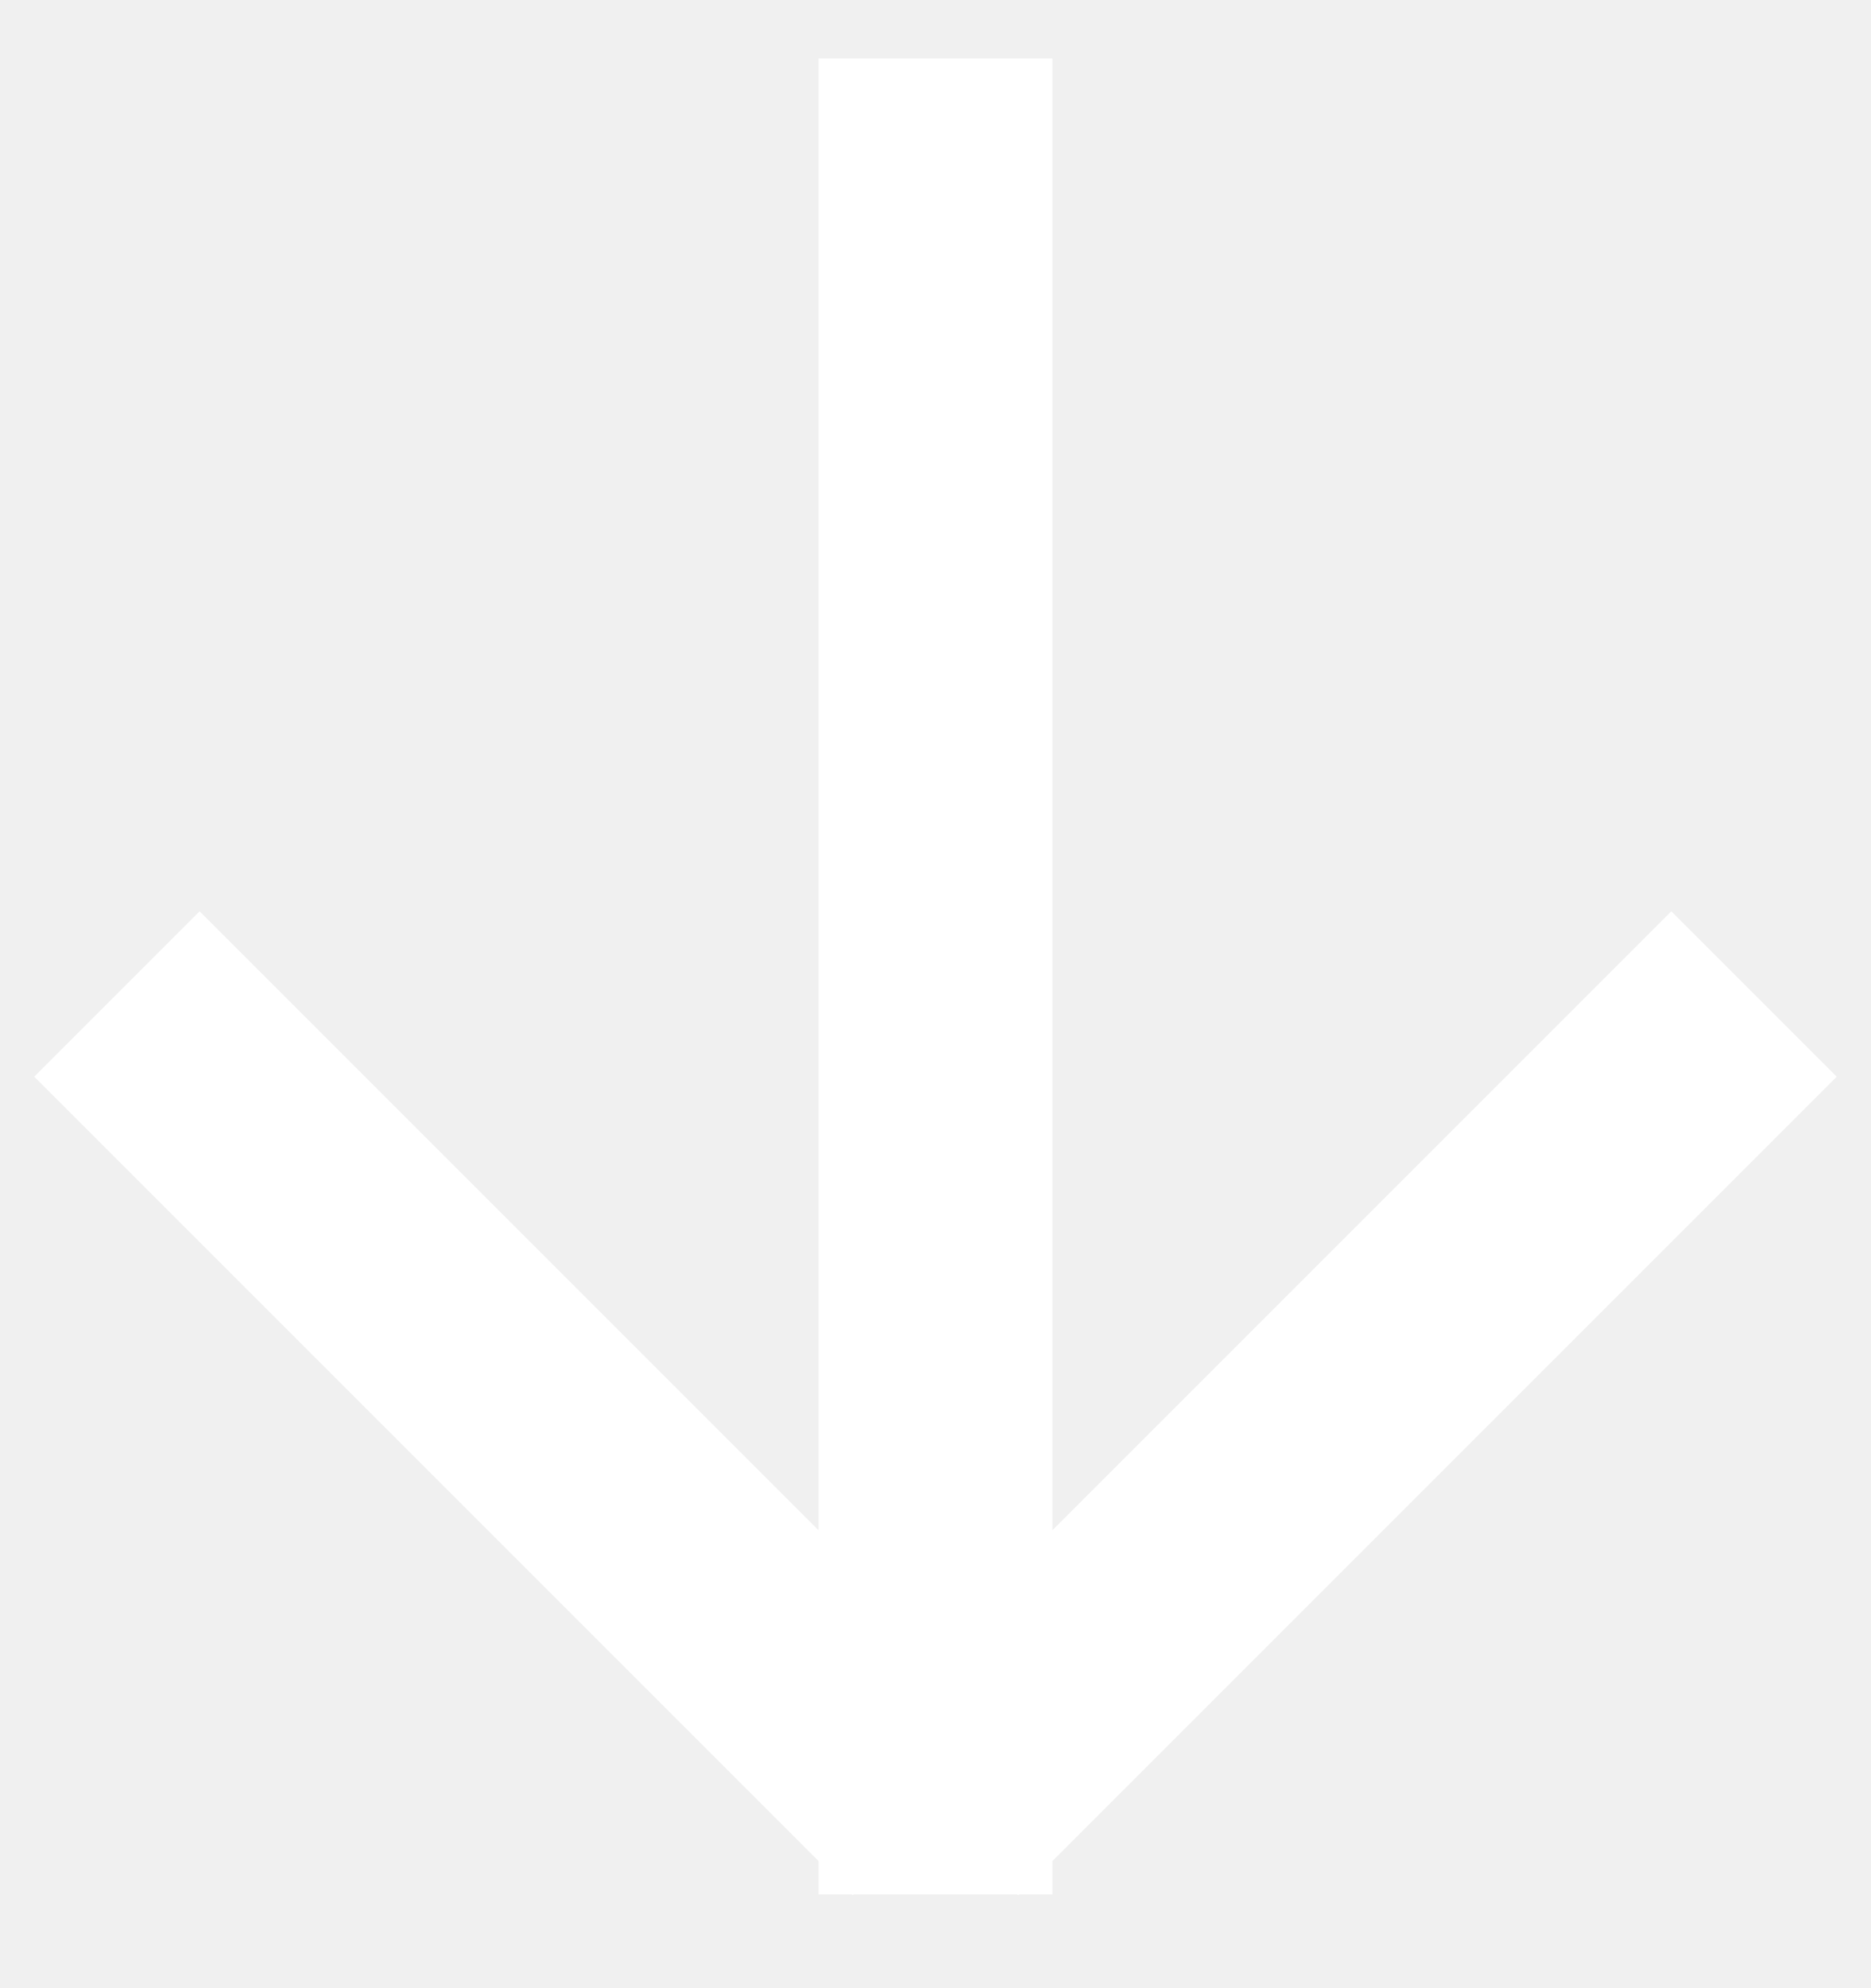
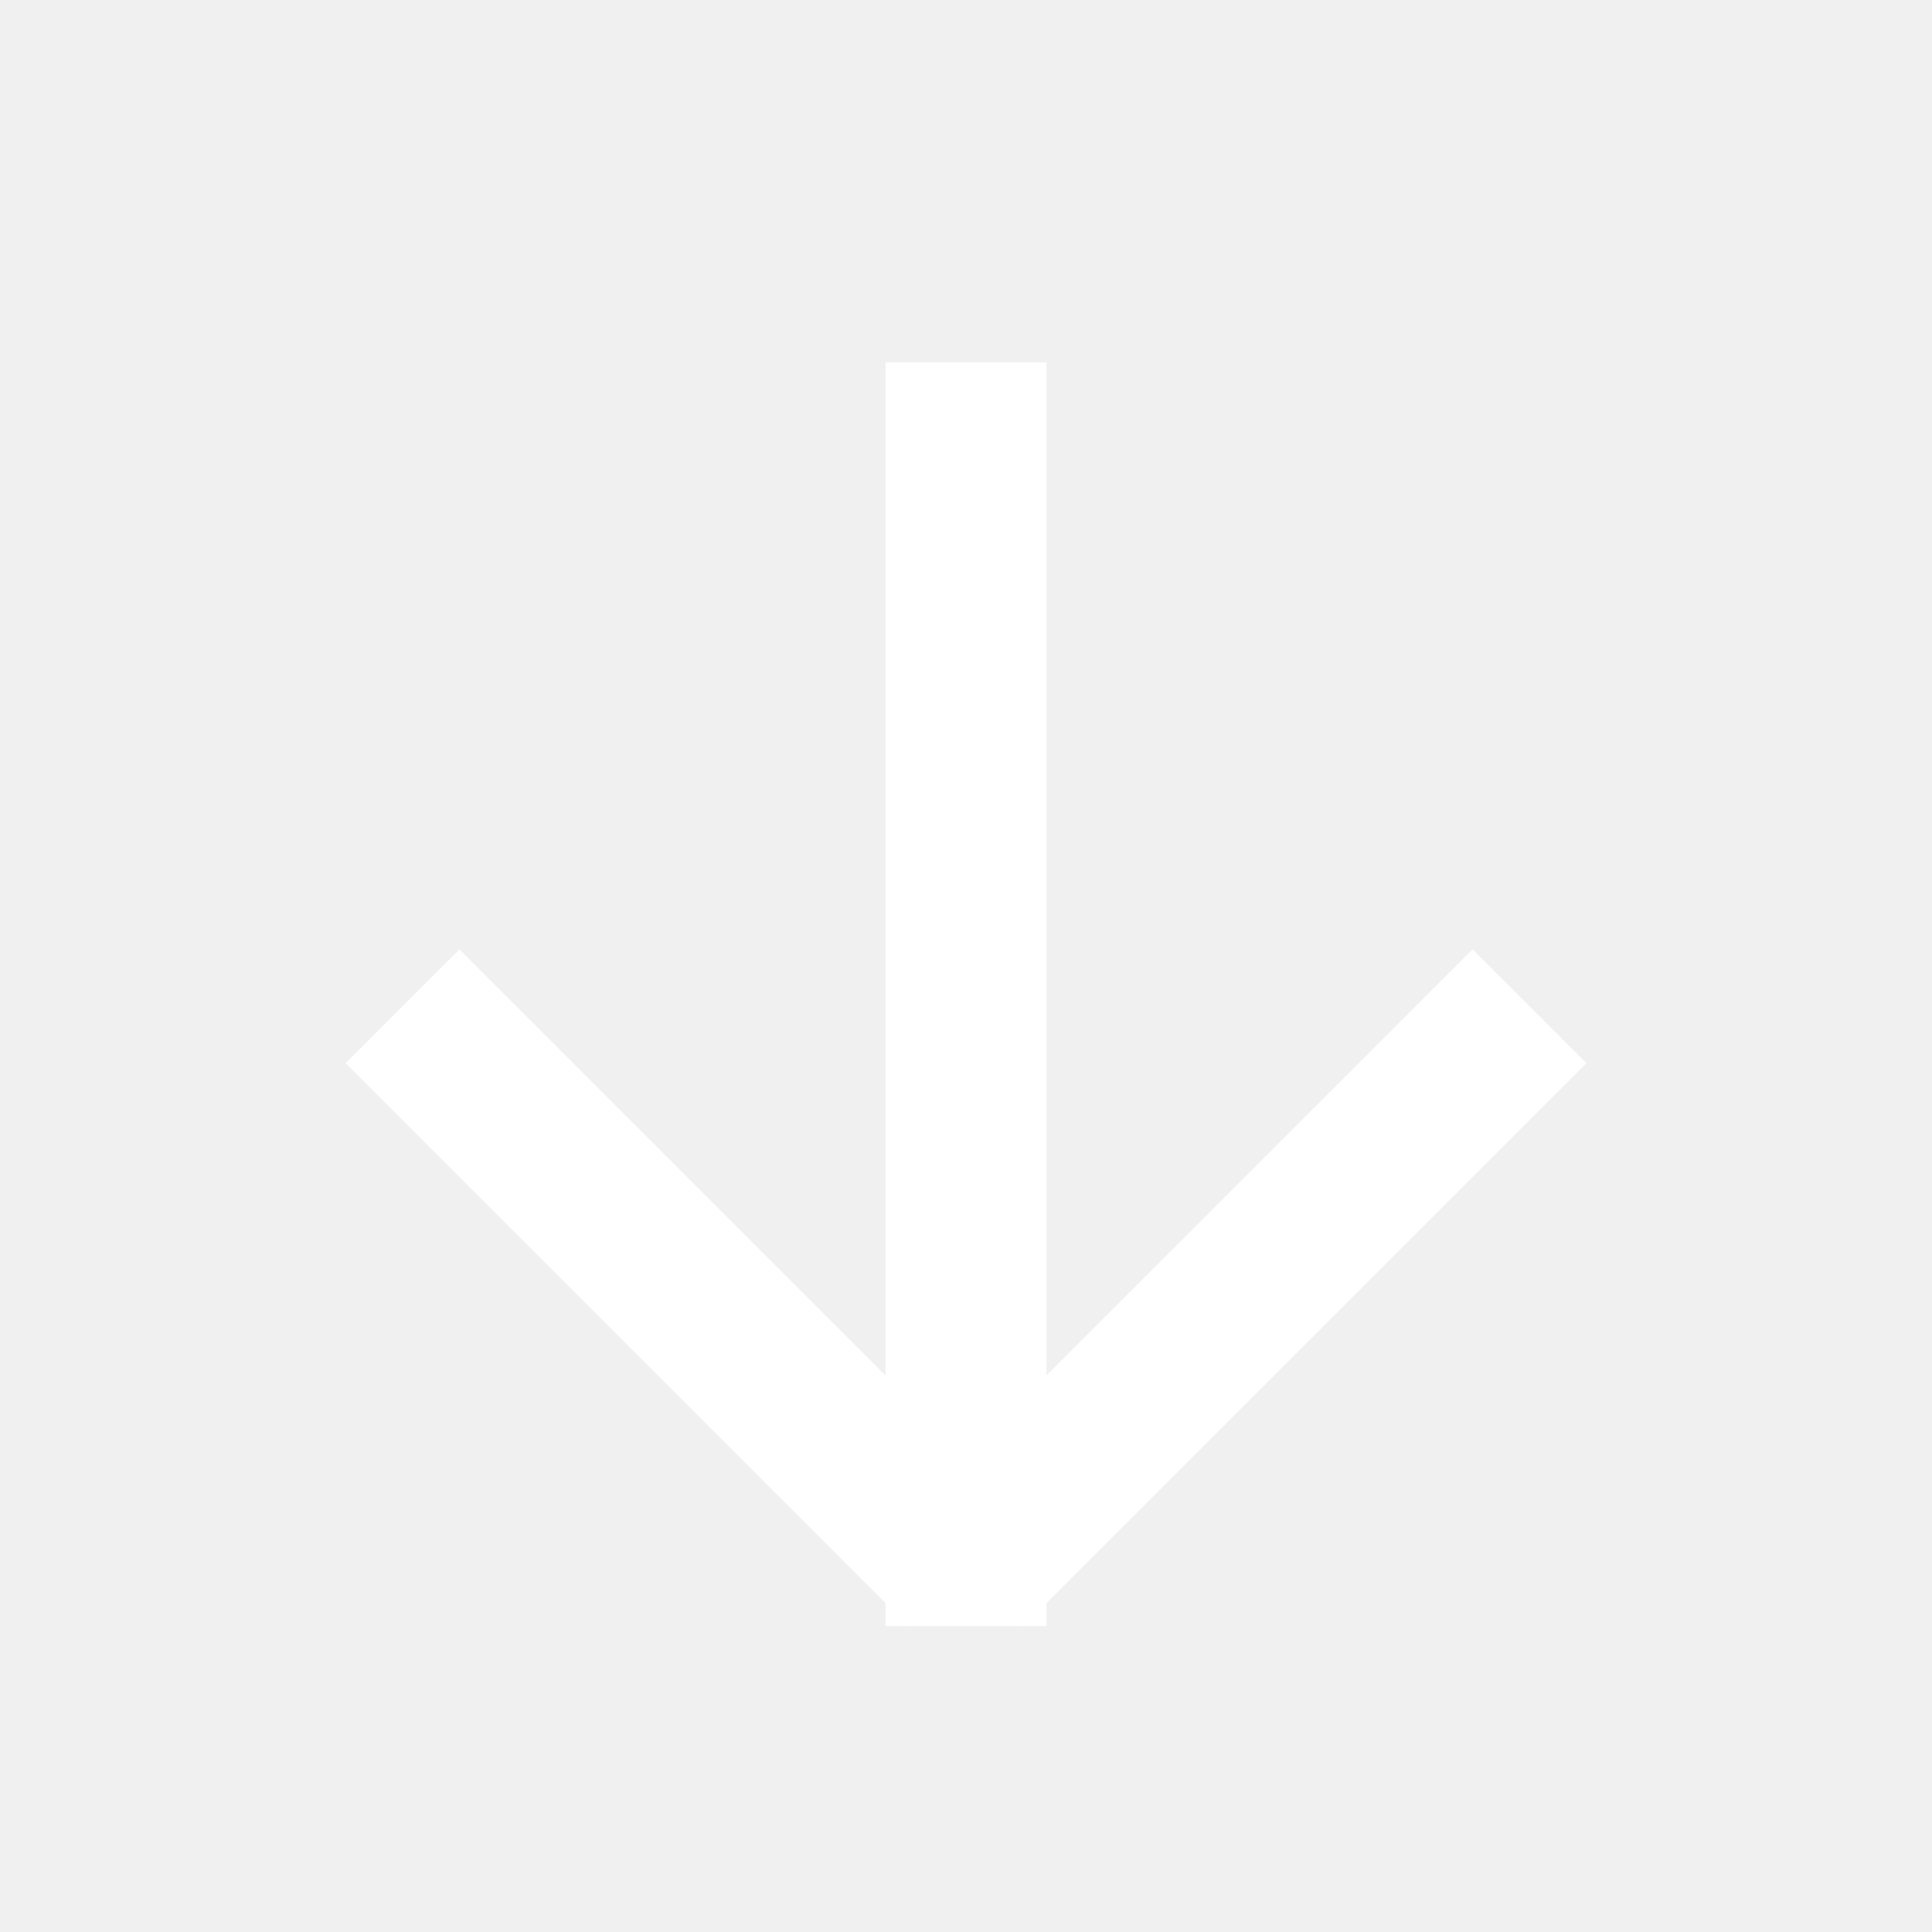
- <svg xmlns="http://www.w3.org/2000/svg" width="16" height="17" viewBox="0 0 16 17" fill="none">
-   <path d="M8 16.2   L8 0.5   M8 15.5   L15 8.5   M8 15.5   L1 8.5" stroke="white" stroke-width="2" stroke-linejoin="bevel" />
+ <svg xmlns="http://www.w3.org/2000/svg" width="24" height="24" viewBox="0 0 24 24" fill="none">
+   <path d="M12 20.2L12 4.5M12 19.5L19 12.5M12 19.5L5 12.5" stroke="white" stroke-width="2" stroke-linejoin="bevel" />
</svg>
